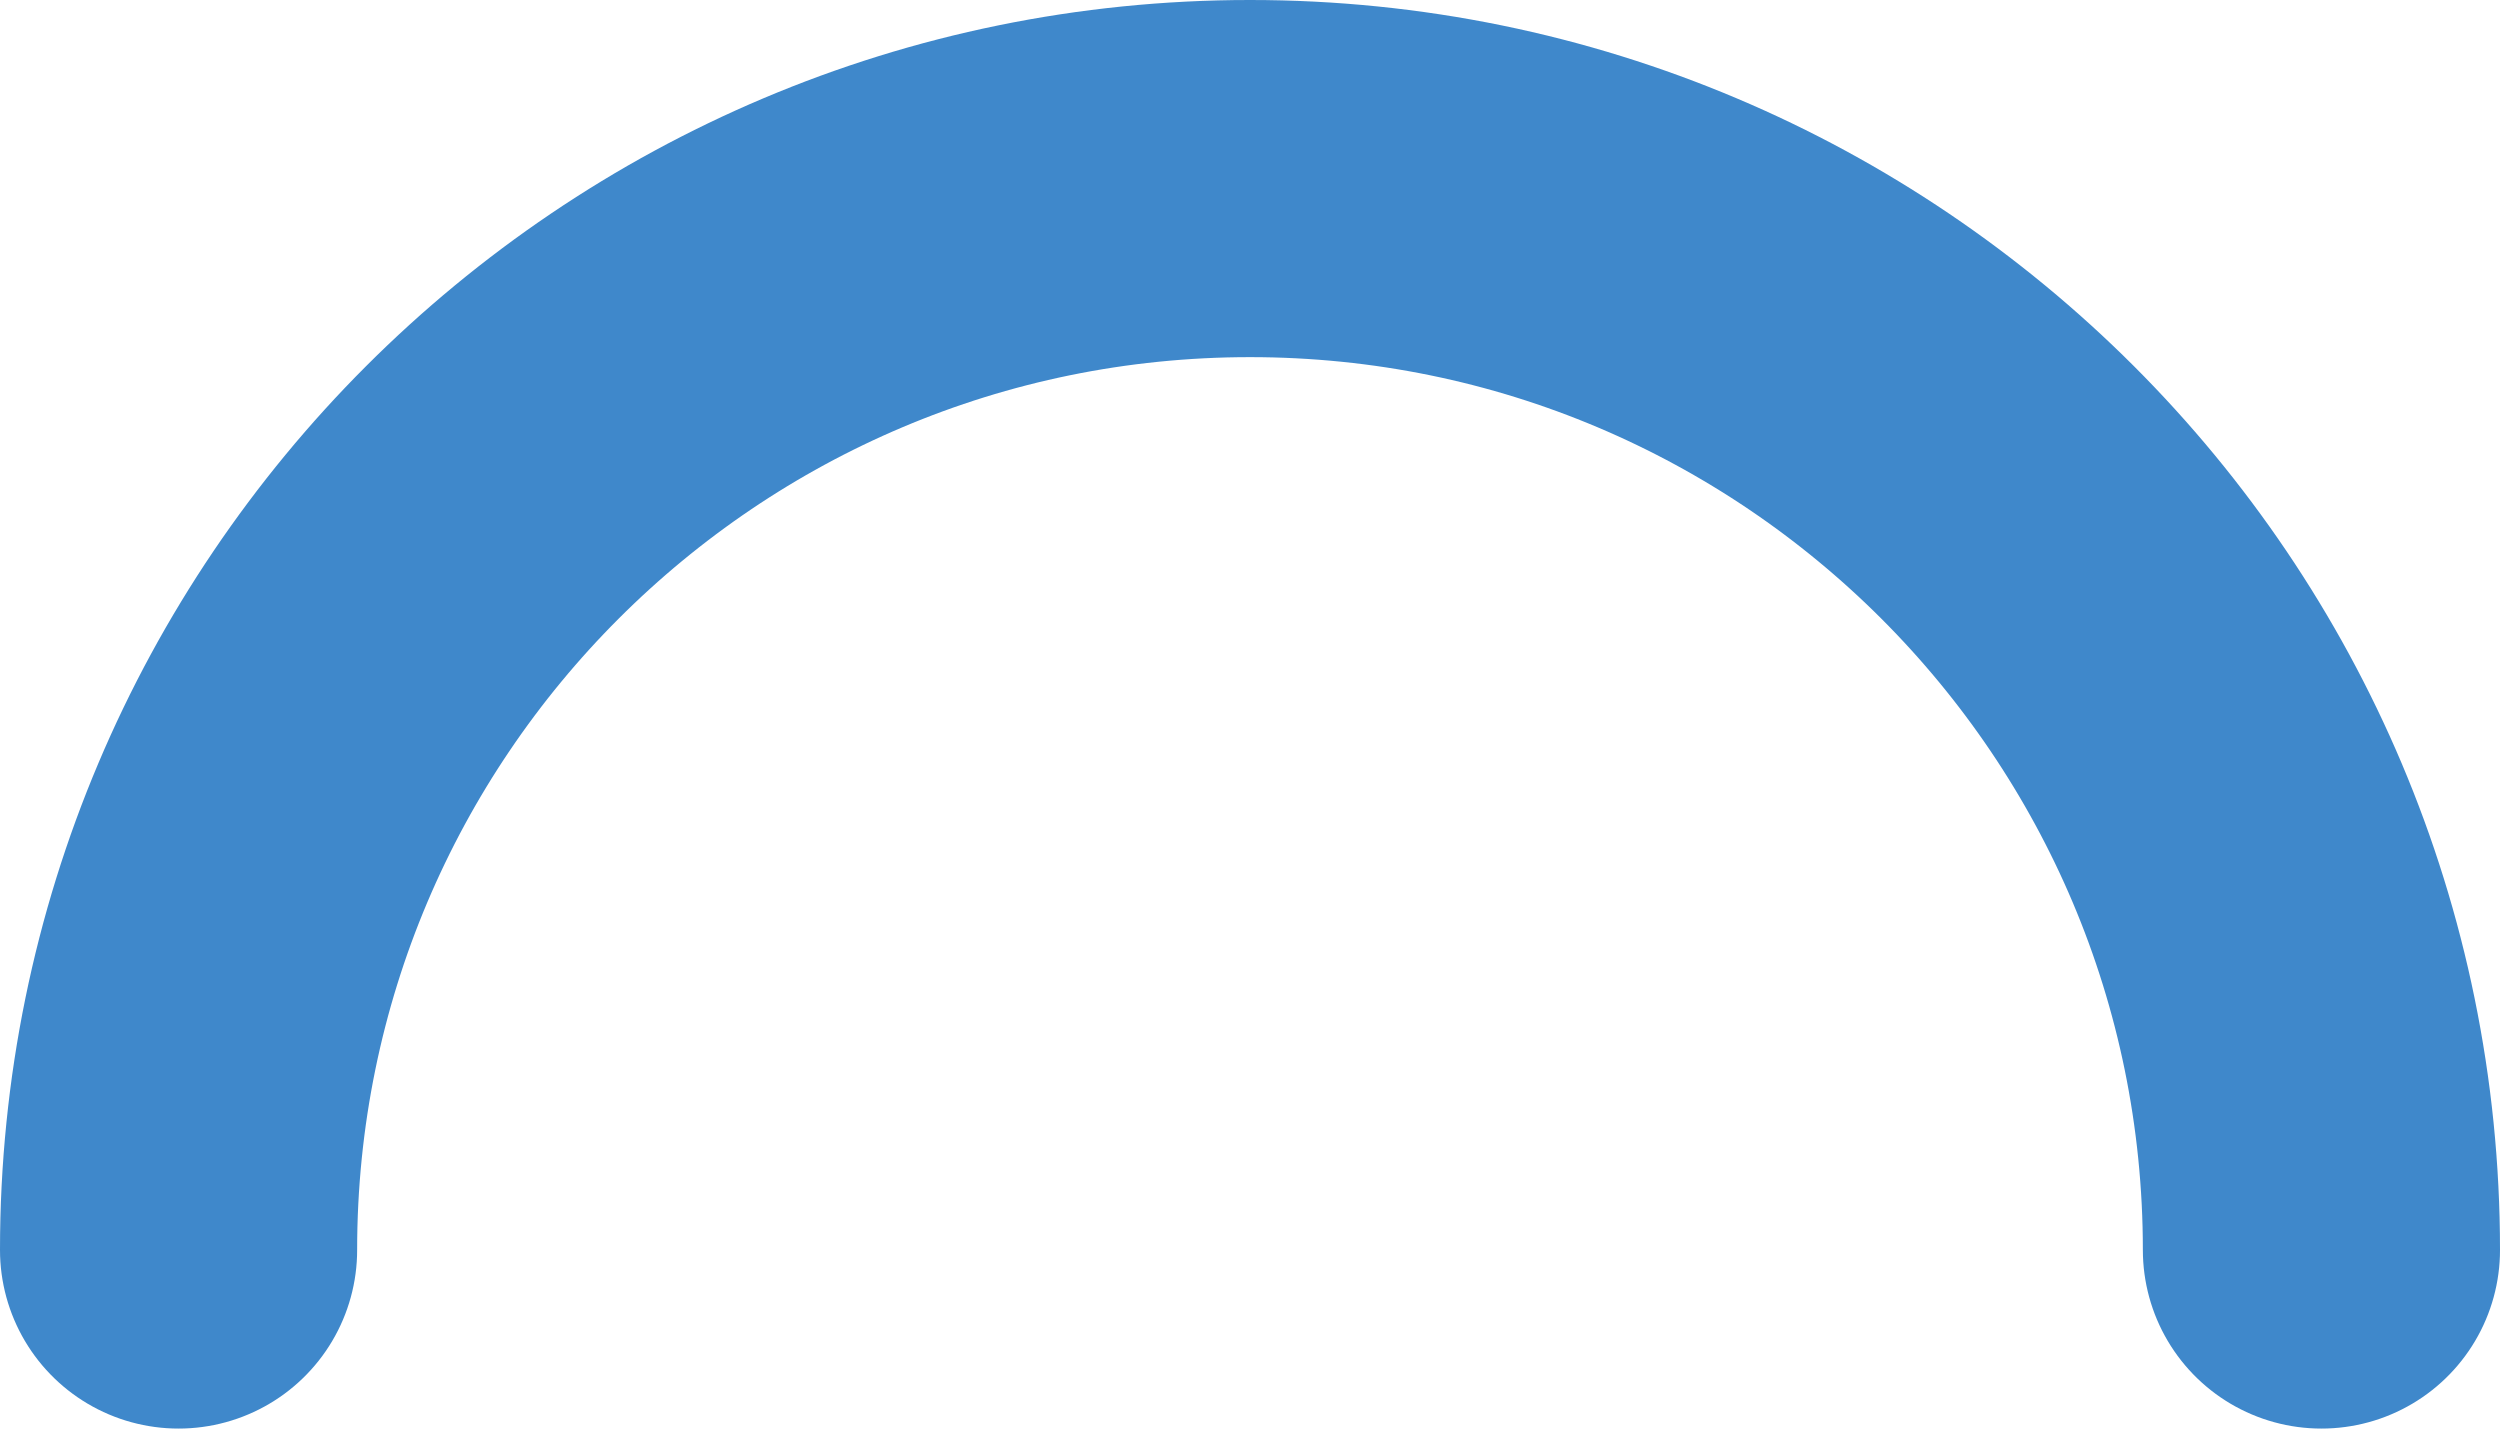
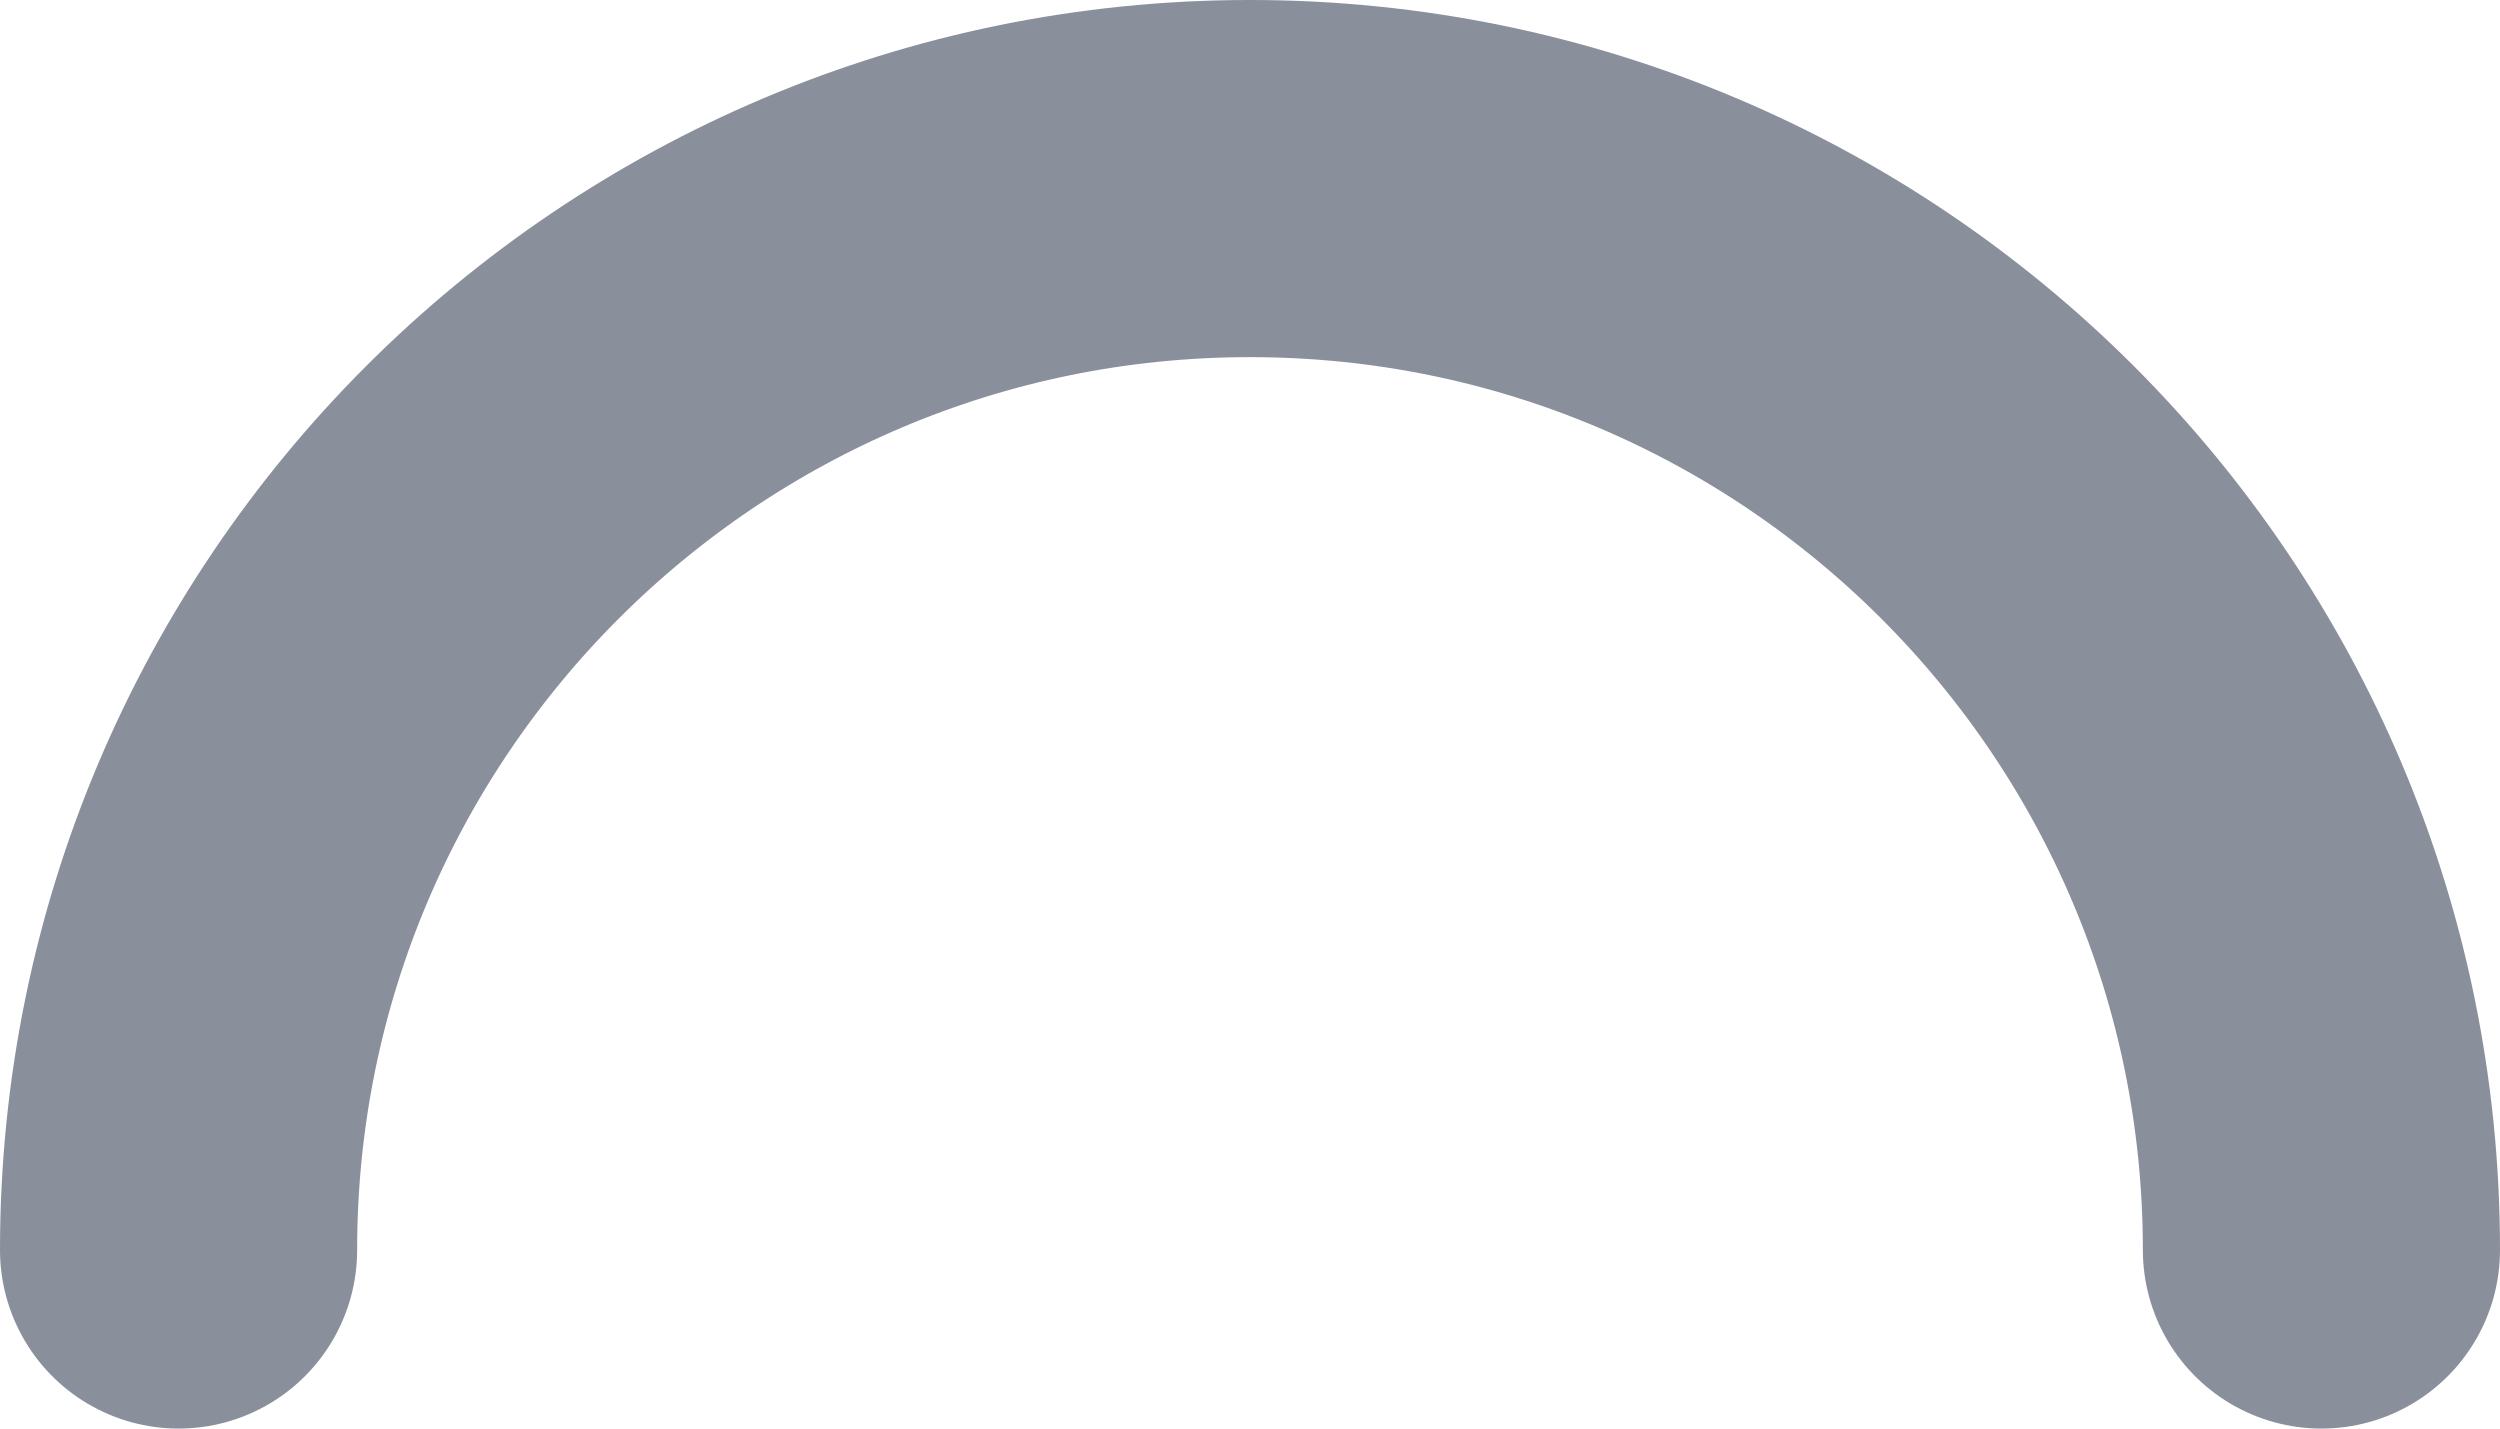
<svg xmlns="http://www.w3.org/2000/svg" width="14" height="8" viewBox="0 0 14 8">
  <defs>
-     <style>.a{fill:none;stroke:#3f88cb;stroke-linecap:round;stroke-linejoin:round;stroke-width:2px;}</style>
+     <style>.a{fill:none;stroke:#8a8f9c;stroke-linecap:round;stroke-linejoin:round;stroke-width:2px;}</style>
  </defs>
  <path class="a" d="M18,21A6,6,0,0,0,6,21" transform="translate(-5 -14)" />
</svg>
